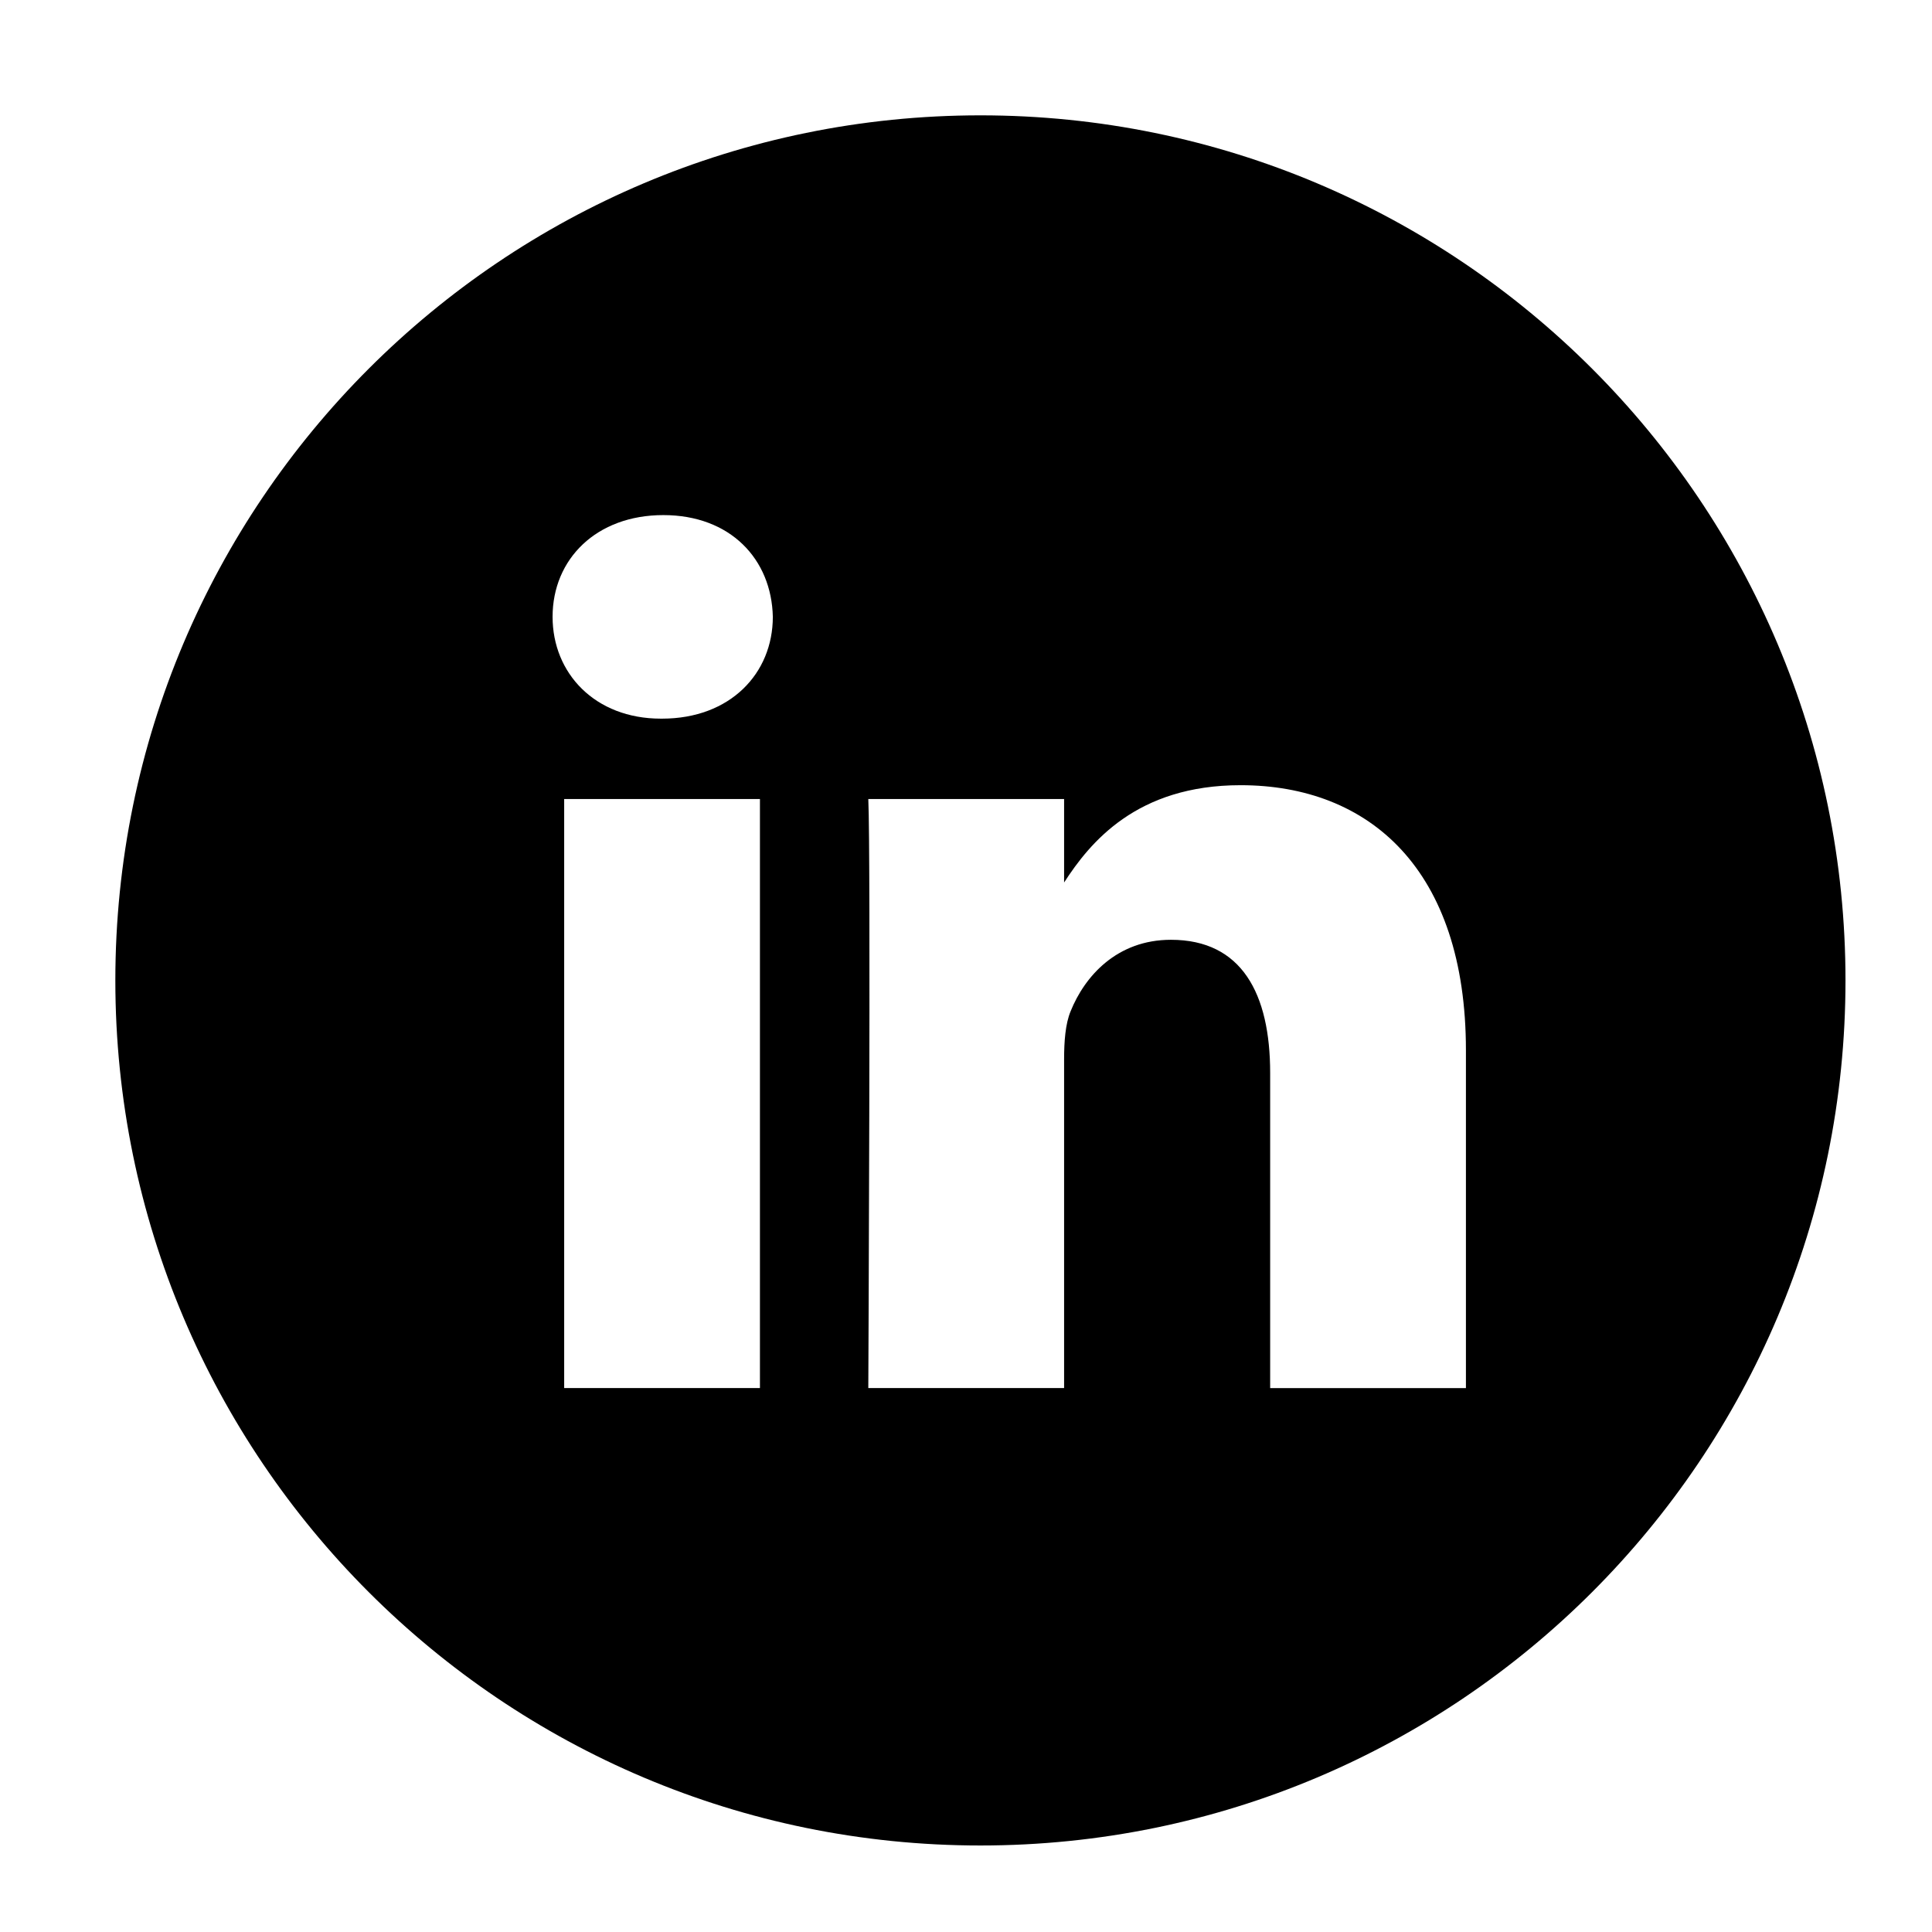
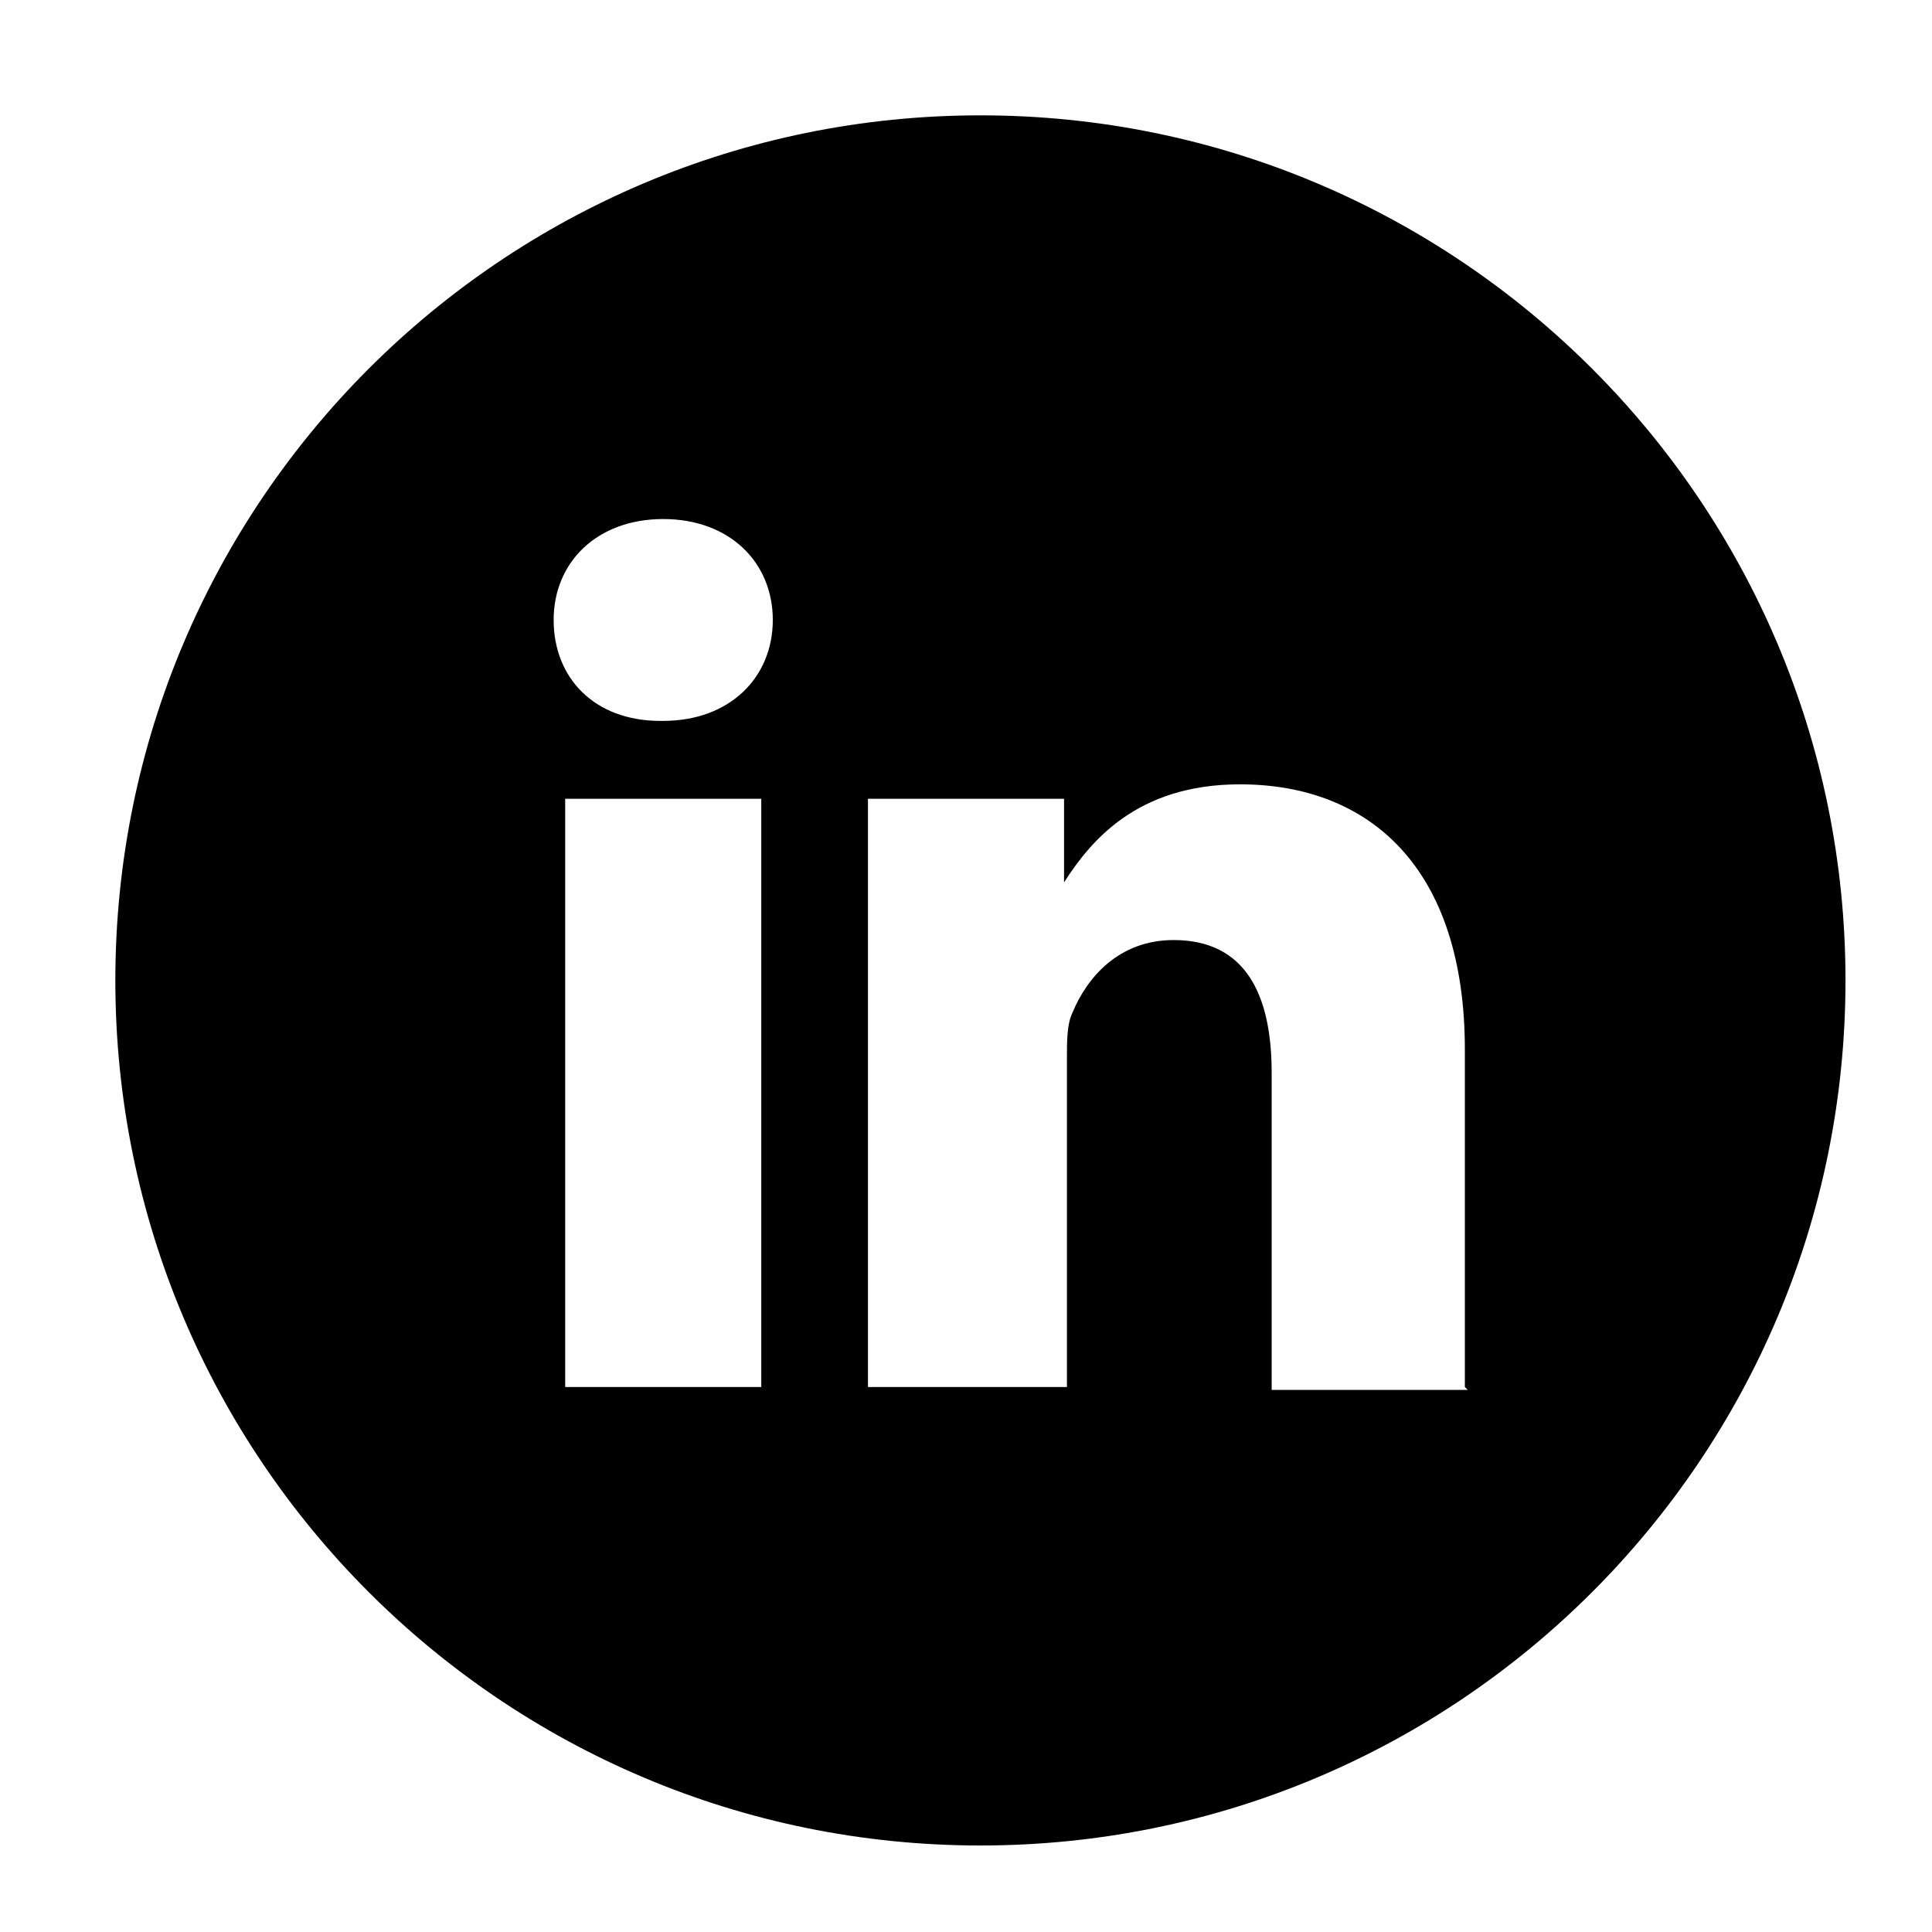
- <svg xmlns="http://www.w3.org/2000/svg" id="Layer_1" style="enable-background:new 0 0 67 67;" version="1.1" viewBox="0 0 67 67" xml:space="preserve">
-   <path d="M50.837,48.137V36.425c0-6.275-3.35-9.195-7.816-9.195  c-3.604,0-5.219,1.983-6.119,3.374V27.71h-6.79c0.09,1.917,0,20.427,0,20.427h6.79V36.729c0-0.609,0.044-1.219,0.224-1.655  c0.49-1.22,1.607-2.483,3.482-2.483c2.458,0,3.44,1.873,3.44,4.618v10.929H50.837z M22.959,24.922c2.367,0,3.842-1.57,3.842-3.531  c-0.044-2.003-1.475-3.528-3.797-3.528s-3.841,1.524-3.841,3.528c0,1.961,1.474,3.531,3.753,3.531H22.959z M34,64  C17.432,64,4,50.568,4,34C4,17.431,17.432,4,34,4s30,13.431,30,30C64,50.568,50.568,64,34,64z M26.354,48.137V27.71h-6.789v20.427  H26.354z" style="fill-rule:evenodd;clip-rule:evenodd;" />
+ <svg xmlns="http://www.w3.org/2000/svg" viewBox="0 0 67 67">
+   <path d="M50.8 48.1V36.4c0-6.3-3.3-9.2-7.8-9.2-3.6 0-5.2 2-6.1 3.4v-2.9h-6.8v20.4H37V36.7c0-.6 0-1.2.2-1.6.5-1.2 1.6-2.5 3.5-2.5 2.5 0 3.4 1.9 3.4 4.6v11h6.8zM23 25c2.3 0 3.8-1.5 3.8-3.5s-1.5-3.5-3.8-3.5-3.8 1.5-3.8 3.5 1.4 3.5 3.7 3.5zM34 64a30 30 0 110-60 30 30 0 010 60zm-7.6-15.9V27.7h-6.8v20.4h6.8z" fill-rule="evenodd" clip-rule="evenodd" />
</svg>
